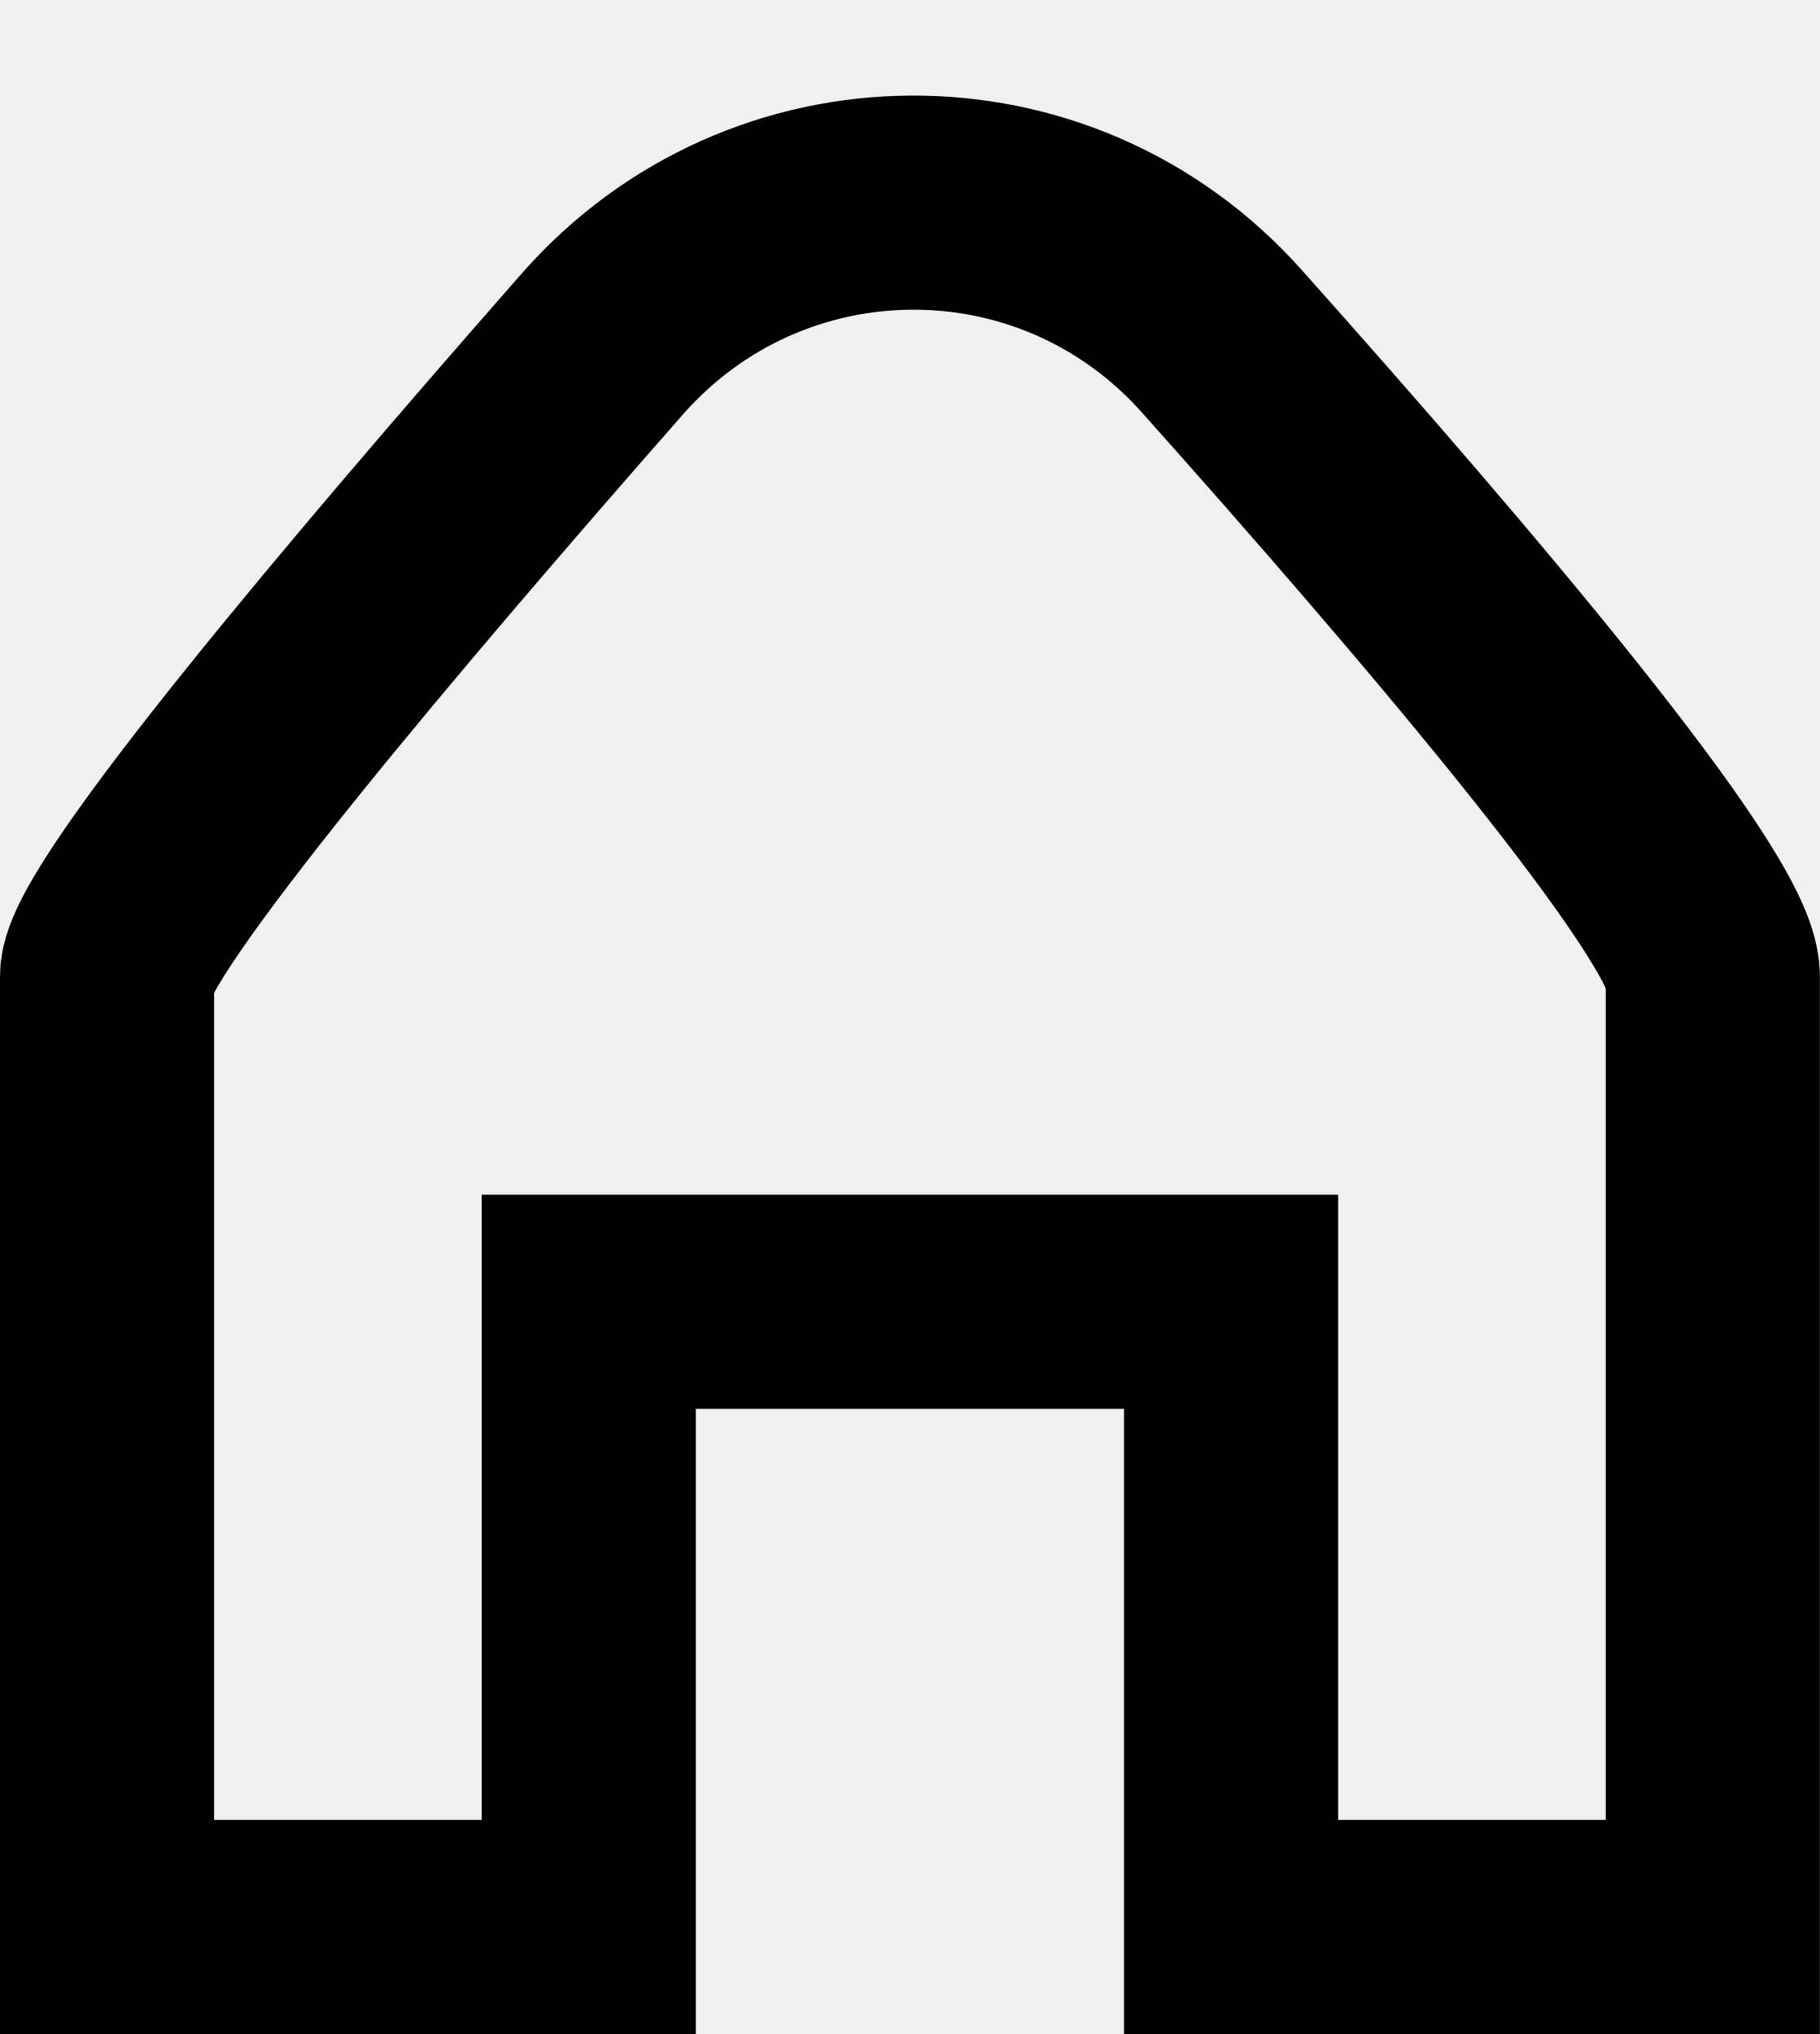
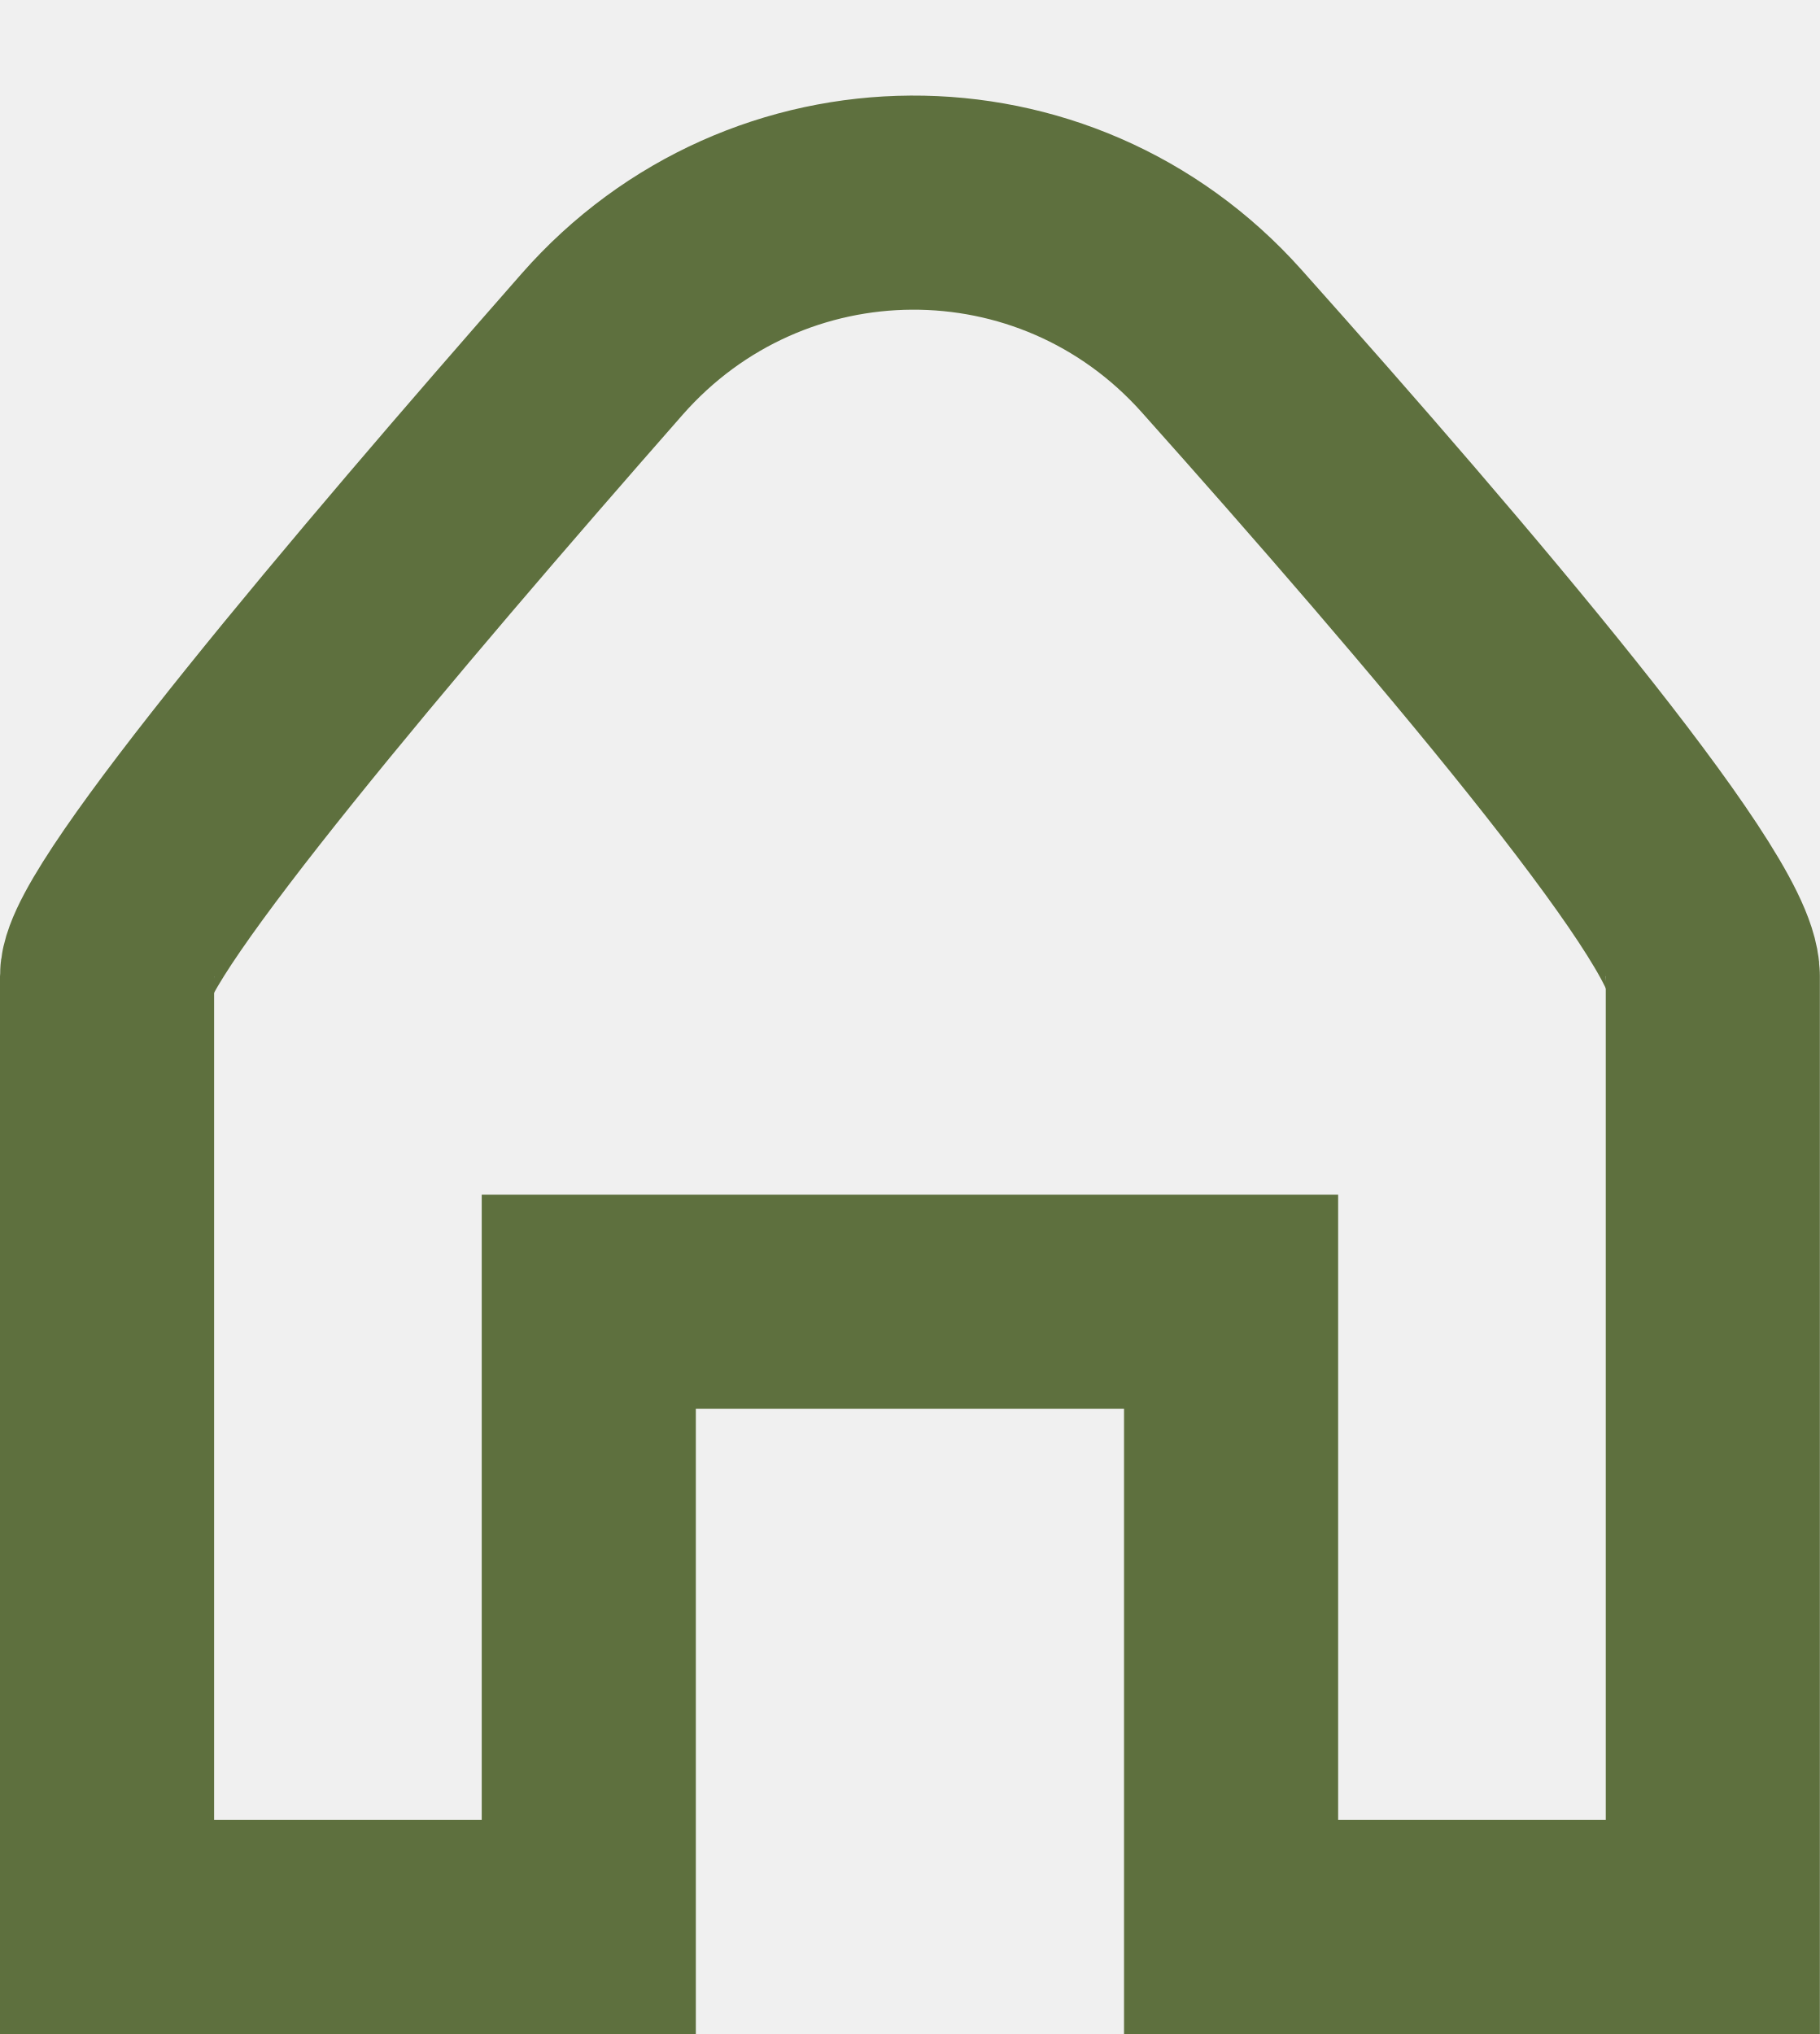
<svg xmlns="http://www.w3.org/2000/svg" width="17" height="19" viewBox="0 0 17 19" fill="none">
-   <path d="M1 9.12V19M16 9.12V19" stroke="black" stroke-width="2" />
-   <path d="M16 9.12C16 8.464 13.519 5.546 11.411 3.185C9.86 1.448 7.16 1.466 5.624 3.216C3.508 5.625 1 8.593 1 9.12" stroke="black" stroke-width="2" />
-   <path d="M11.5 19V12.16H5.5V19" stroke="black" stroke-width="2" />
-   <line x1="1" y1="18" x2="5.5" y2="18" stroke="black" stroke-width="2" />
-   <line x1="10.75" y1="18" x2="16" y2="18" stroke="black" stroke-width="2" />
+   <g clip-path="url(#clip0_354_17)">
+     <path d="M1 9.12V19M16 9.12V19" stroke="#5E703E" stroke-width="2" />
+     <path d="M16 9.12C16 8.464 13.519 5.546 11.411 3.185C9.86 1.448 7.16 1.466 5.624 3.216C3.508 5.625 1 8.593 1 9.12" stroke="#5E703E" stroke-width="2" />
+     <path d="M11.5 19V12.16H5.5V19" stroke="#5E703E" stroke-width="2" />
+     <path d="M1 18H5.5" stroke="#5E703E" stroke-width="2" />
+     <path d="M10.75 18H16" stroke="#5E703E" stroke-width="2" />
+   </g>
+   <defs>
+     <clipPath id="clip0_354_17">
+       <rect width="17" height="19" fill="white" />
+     </clipPath>
+   </defs>
</svg>
